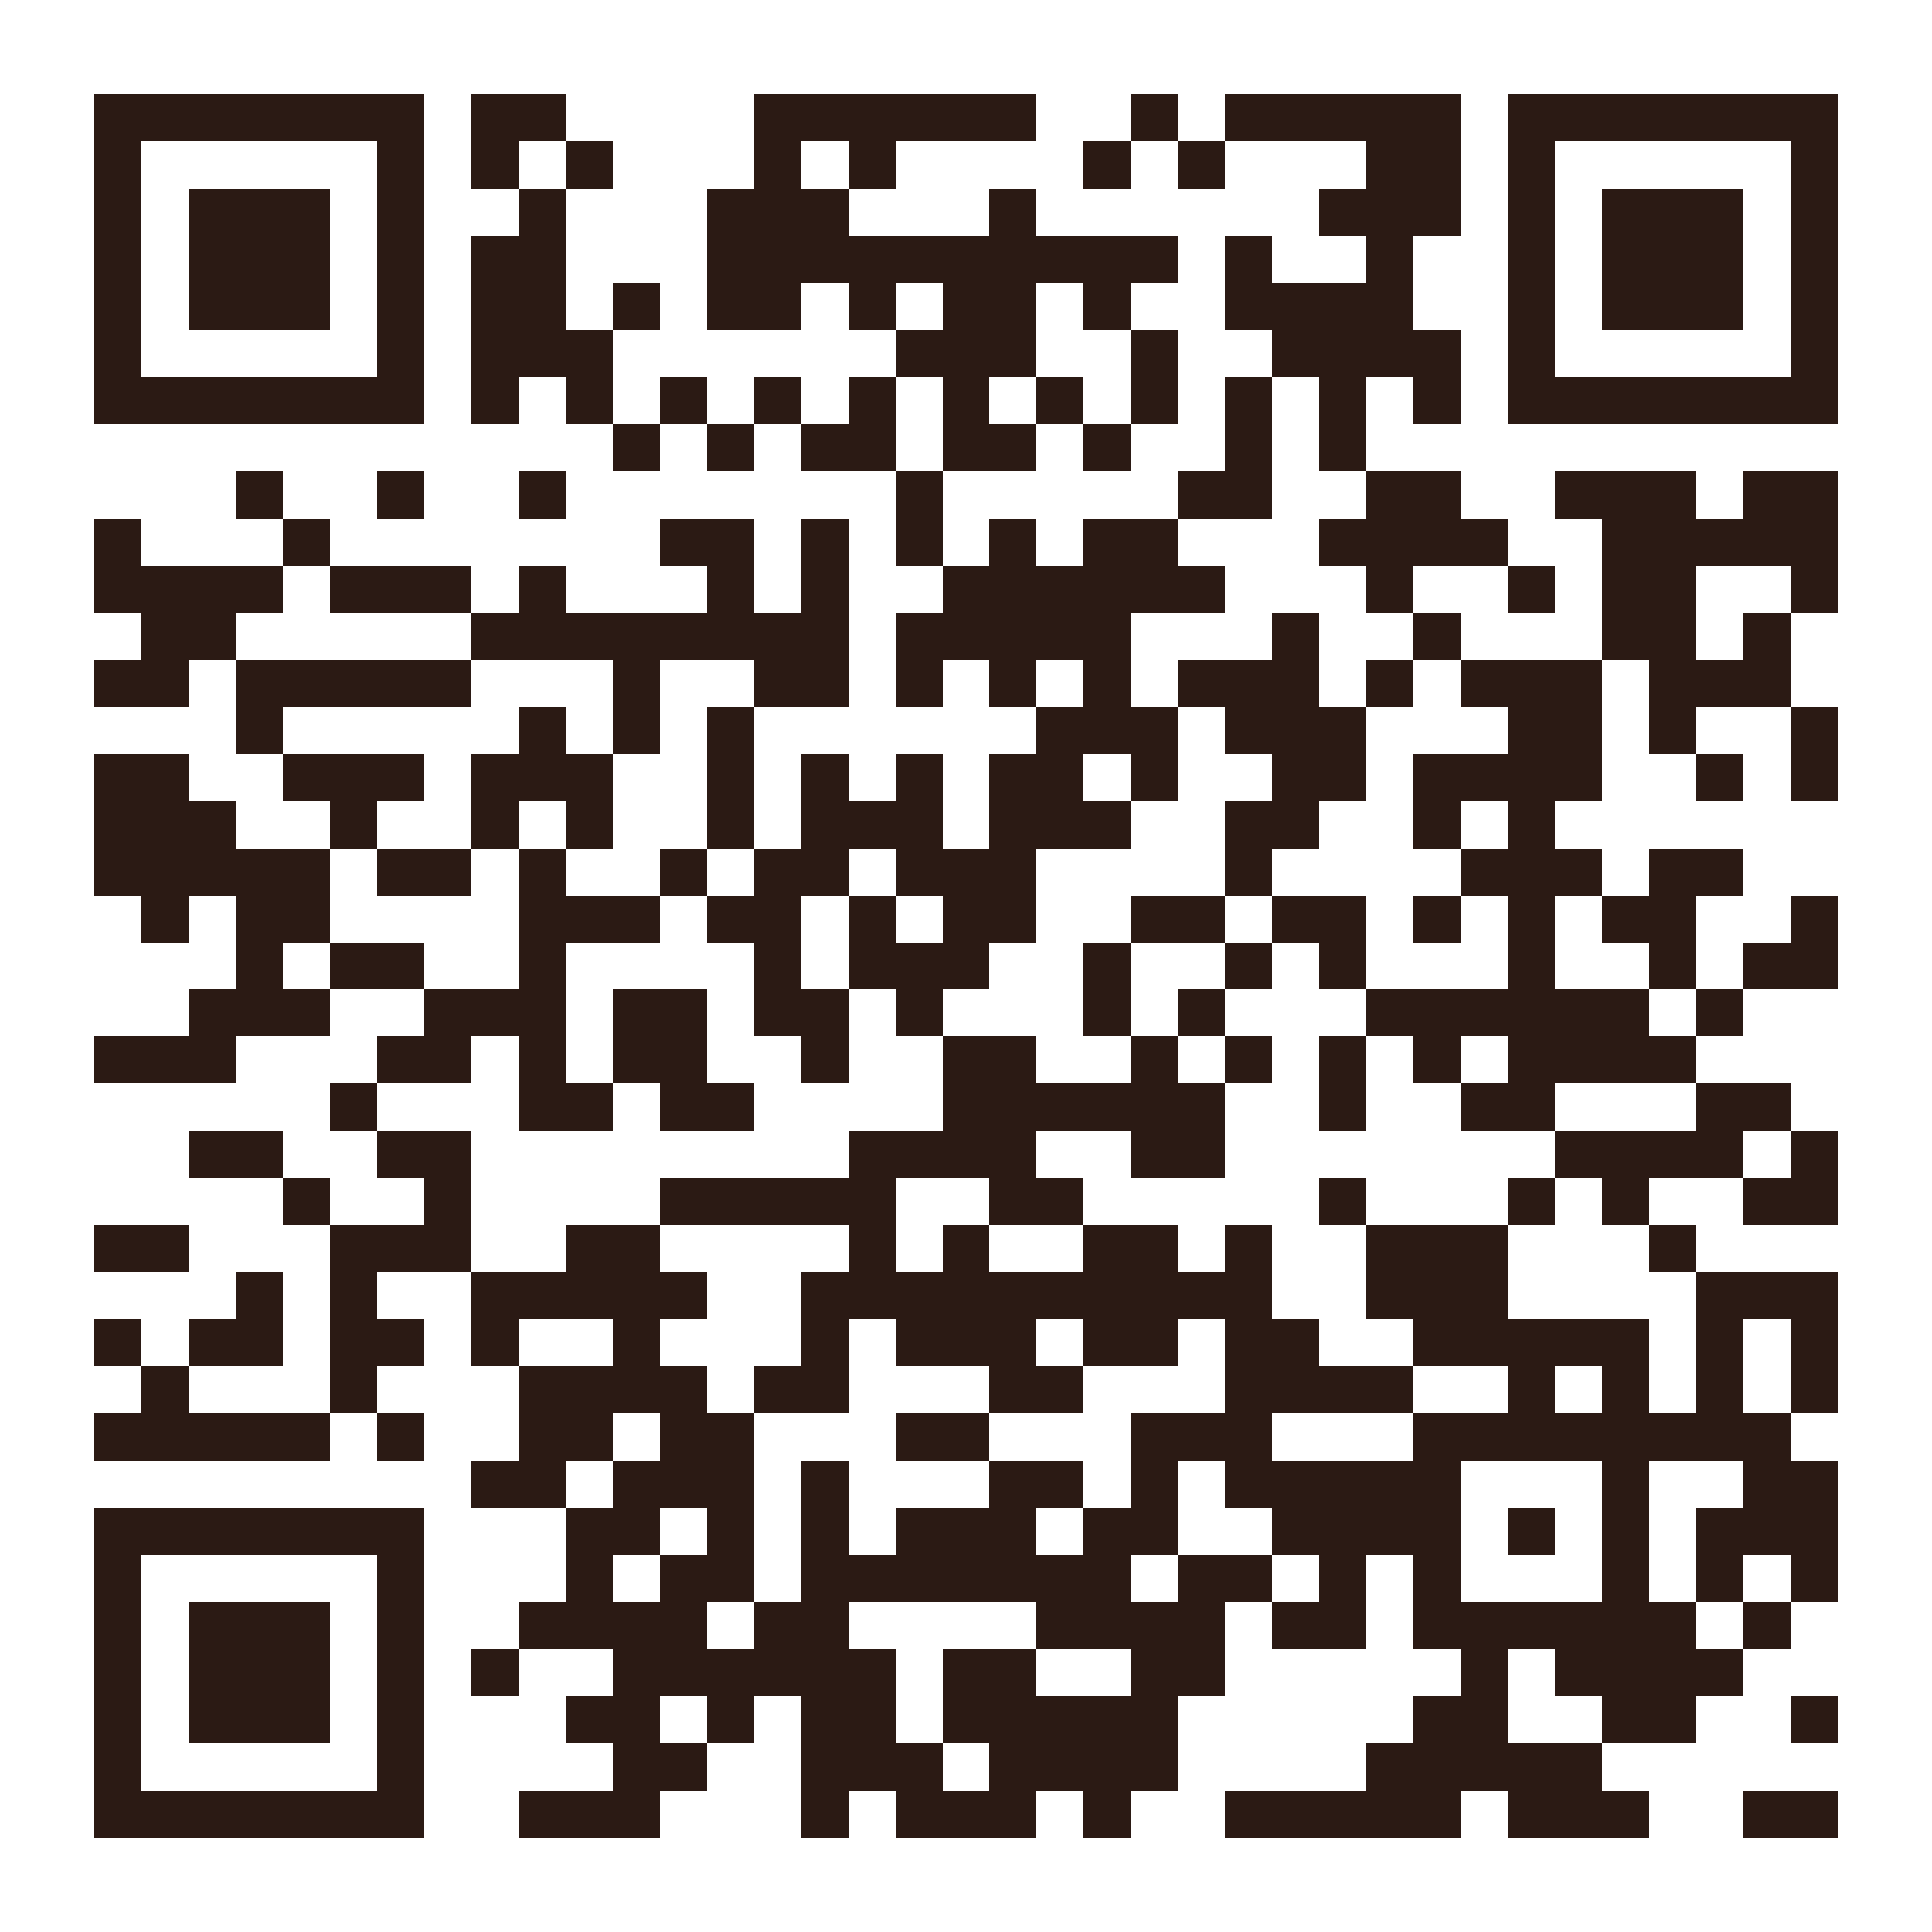
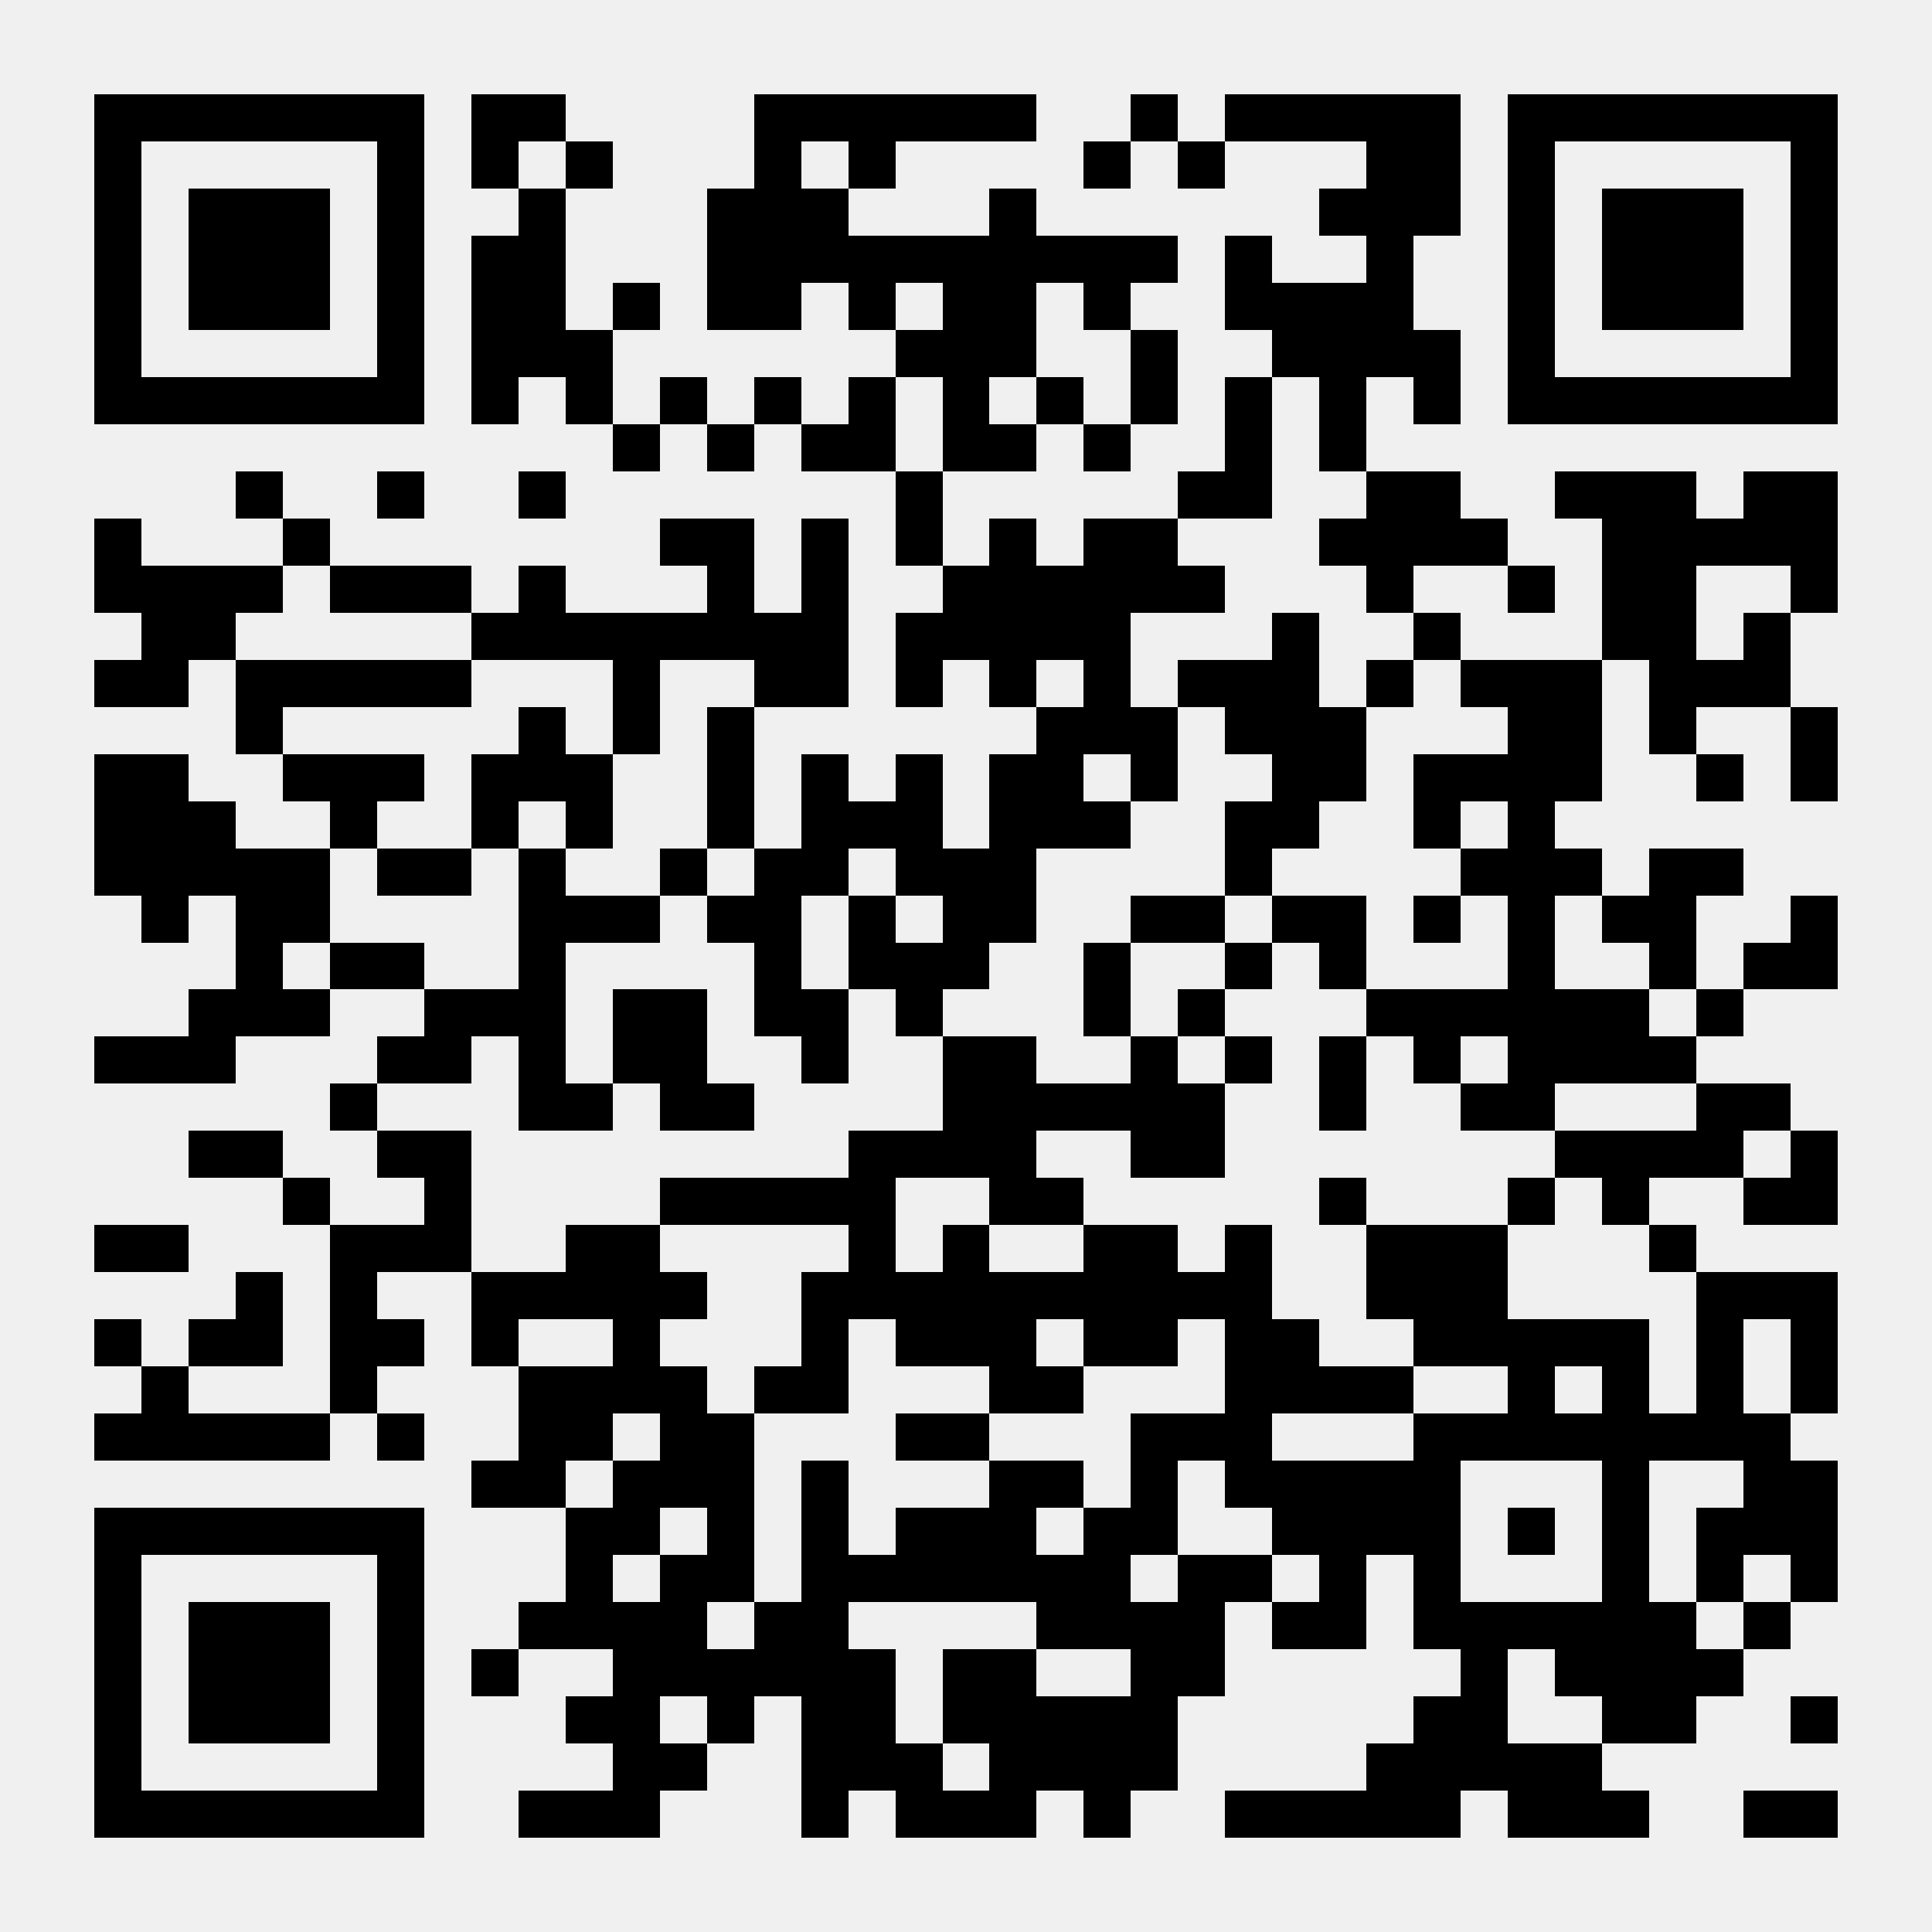
<svg xmlns="http://www.w3.org/2000/svg" viewBox="0 0 41 41" shape-rendering="crispEdges">
-   <path fill="#FFFFFF" d="M0 0h41v41H0z" />
-   <path stroke="#2B1A14" d="M2 2.5h7m1 0h2m4 0h6m2 0h1m1 0h5m1 0h7M2 3.5h1m5 0h1m1 0h1m1 0h1m3 0h1m1 0h1m4 0h1m1 0h1m3 0h2m1 0h1m5 0h1M2 4.5h1m1 0h3m1 0h1m2 0h1m3 0h3m3 0h1m6 0h3m1 0h1m1 0h3m1 0h1M2 5.5h1m1 0h3m1 0h1m1 0h2m3 0h10m1 0h1m2 0h1m2 0h1m1 0h3m1 0h1M2 6.5h1m1 0h3m1 0h1m1 0h2m1 0h1m1 0h2m1 0h1m1 0h2m1 0h1m2 0h4m2 0h1m1 0h3m1 0h1M2 7.5h1m5 0h1m1 0h3m6 0h3m2 0h1m2 0h4m1 0h1m5 0h1M2 8.5h7m1 0h1m1 0h1m1 0h1m1 0h1m1 0h1m1 0h1m1 0h1m1 0h1m1 0h1m1 0h1m1 0h1m1 0h7M13 9.5h1m1 0h1m1 0h2m1 0h2m1 0h1m2 0h1m1 0h1M5 10.5h1m2 0h1m2 0h1m7 0h1m5 0h2m2 0h2m2 0h3m1 0h2M2 11.5h1m3 0h1m7 0h2m1 0h1m1 0h1m1 0h1m1 0h2m3 0h4m2 0h5M2 12.5h4m1 0h3m1 0h1m3 0h1m1 0h1m2 0h6m3 0h1m2 0h1m1 0h2m2 0h1M3 13.5h2m5 0h8m1 0h5m3 0h1m2 0h1m3 0h2m1 0h1M2 14.5h2m1 0h5m3 0h1m2 0h2m1 0h1m1 0h1m1 0h1m1 0h3m1 0h1m1 0h3m1 0h3M5 15.5h1m5 0h1m1 0h1m1 0h1m6 0h3m1 0h3m3 0h2m1 0h1m2 0h1M2 16.5h2m2 0h3m1 0h3m2 0h1m1 0h1m1 0h1m1 0h2m1 0h1m2 0h2m1 0h4m2 0h1m1 0h1M2 17.5h3m2 0h1m2 0h1m1 0h1m2 0h1m1 0h3m1 0h3m2 0h2m2 0h1m1 0h1M2 18.5h5m1 0h2m1 0h1m2 0h1m1 0h2m1 0h3m4 0h1m4 0h3m1 0h2M3 19.5h1m1 0h2m4 0h3m1 0h2m1 0h1m1 0h2m2 0h2m1 0h2m1 0h1m1 0h1m1 0h2m2 0h1M5 20.5h1m1 0h2m2 0h1m4 0h1m1 0h3m2 0h1m2 0h1m1 0h1m3 0h1m2 0h1m1 0h2M4 21.5h3m2 0h3m1 0h2m1 0h2m1 0h1m3 0h1m1 0h1m3 0h6m1 0h1M2 22.5h3m3 0h2m1 0h1m1 0h2m2 0h1m2 0h2m2 0h1m1 0h1m1 0h1m1 0h1m1 0h4M7 23.5h1m3 0h2m1 0h2m4 0h6m2 0h1m2 0h2m3 0h2M4 24.5h2m2 0h2m8 0h4m2 0h2m7 0h4m1 0h1M6 25.5h1m2 0h1m4 0h5m2 0h2m5 0h1m3 0h1m1 0h1m2 0h2M2 26.5h2m3 0h3m2 0h2m4 0h1m1 0h1m2 0h2m1 0h1m2 0h3m3 0h1M5 27.5h1m1 0h1m2 0h5m2 0h10m2 0h3m4 0h3M2 28.5h1m1 0h2m1 0h2m1 0h1m2 0h1m3 0h1m1 0h3m1 0h2m1 0h2m2 0h5m1 0h1m1 0h1M3 29.5h1m3 0h1m3 0h4m1 0h2m3 0h2m3 0h4m2 0h1m1 0h1m1 0h1m1 0h1M2 30.5h5m1 0h1m2 0h2m1 0h2m3 0h2m3 0h3m3 0h8M10 31.5h2m1 0h3m1 0h1m3 0h2m1 0h1m1 0h5m3 0h1m2 0h2M2 32.5h7m3 0h2m1 0h1m1 0h1m1 0h3m1 0h2m2 0h4m1 0h1m1 0h1m1 0h3M2 33.5h1m5 0h1m3 0h1m1 0h2m1 0h7m1 0h2m1 0h1m1 0h1m3 0h1m1 0h1m1 0h1M2 34.5h1m1 0h3m1 0h1m2 0h4m1 0h2m4 0h4m1 0h2m1 0h6m1 0h1M2 35.5h1m1 0h3m1 0h1m1 0h1m2 0h6m1 0h2m2 0h2m5 0h1m1 0h4M2 36.5h1m1 0h3m1 0h1m3 0h2m1 0h1m1 0h2m1 0h5m5 0h2m2 0h2m2 0h1M2 37.5h1m5 0h1m4 0h2m2 0h3m1 0h4m4 0h5M2 38.5h7m2 0h3m3 0h1m1 0h3m1 0h1m2 0h5m1 0h3m2 0h2" />
+   <path stroke="#000000" d="M2 2.5h7m1 0h2m4 0h6m2 0h1m1 0h5m1 0h7M2 3.5h1m5 0h1m1 0h1m1 0h1m3 0h1m1 0h1m4 0h1m1 0h1m3 0h2m1 0h1m5 0h1M2 4.5h1m1 0h3m1 0h1m2 0h1m3 0h3m3 0h1m6 0h3m1 0h1m1 0h3m1 0h1M2 5.5h1m1 0h3m1 0h1m1 0h2m3 0h10m1 0h1m2 0h1m2 0h1m1 0h3m1 0h1M2 6.5h1m1 0h3m1 0h1m1 0h2m1 0h1m1 0h2m1 0h1m1 0h2m1 0h1m2 0h4m2 0h1m1 0h3m1 0h1M2 7.5h1m5 0h1m1 0h3m6 0h3m2 0h1m2 0h4m1 0h1m5 0h1M2 8.5h7m1 0h1m1 0h1m1 0h1m1 0h1m1 0h1m1 0h1m1 0h1m1 0h1m1 0h1m1 0h1m1 0h1m1 0h7M13 9.5h1m1 0h1m1 0h2m1 0h2m1 0h1m2 0h1m1 0h1M5 10.5h1m2 0h1m2 0h1m7 0h1m5 0h2m2 0h2m2 0h3m1 0h2M2 11.5h1m3 0h1m7 0h2m1 0h1m1 0h1m1 0h1m1 0h2m3 0h4m2 0h5M2 12.5h4m1 0h3m1 0h1m3 0h1m1 0h1m2 0h6m3 0h1m2 0h1m1 0h2m2 0h1M3 13.5h2m5 0h8m1 0h5m3 0h1m2 0h1m3 0h2m1 0h1M2 14.5h2m1 0h5m3 0h1m2 0h2m1 0h1m1 0h1m1 0h1m1 0h3m1 0h1m1 0h3m1 0h3M5 15.5h1m5 0h1m1 0h1m1 0h1m6 0h3m1 0h3m3 0h2m1 0h1m2 0h1M2 16.5h2m2 0h3m1 0h3m2 0h1m1 0h1m1 0h1m1 0h2m1 0h1m2 0h2m1 0h4m2 0h1m1 0h1M2 17.5h3m2 0h1m2 0h1m1 0h1m2 0h1m1 0h3m1 0h3m2 0h2m2 0h1m1 0h1M2 18.5h5m1 0h2m1 0h1m2 0h1m1 0h2m1 0h3m4 0h1m4 0h3m1 0h2M3 19.5h1m1 0h2m4 0h3m1 0h2m1 0h1m1 0h2m2 0h2m1 0h2m1 0h1m1 0h1m1 0h2m2 0h1M5 20.5h1m1 0h2m2 0h1m4 0h1m1 0h3m2 0h1m2 0h1m1 0h1m3 0h1m2 0h1m1 0h2M4 21.5h3m2 0h3m1 0h2m1 0h2m1 0h1m3 0h1m1 0h1m3 0h6m1 0h1M2 22.5h3m3 0h2m1 0h1m1 0h2m2 0h1m2 0h2m2 0h1m1 0h1m1 0h1m1 0h1m1 0h4M7 23.5h1m3 0h2m1 0h2m4 0h6m2 0h1m2 0h2m3 0h2M4 24.5h2m2 0h2m8 0h4m2 0h2m7 0h4m1 0h1M6 25.5h1m2 0h1m4 0h5m2 0h2m5 0h1m3 0h1m1 0h1m2 0h2M2 26.5h2m3 0h3m2 0h2m4 0h1m1 0h1m2 0h2m1 0h1m2 0h3m3 0h1M5 27.5h1m1 0h1m2 0h5m2 0h10m2 0h3m4 0h3M2 28.5h1m1 0h2m1 0h2m1 0h1m2 0h1m3 0h1m1 0h3m1 0h2m1 0h2m2 0h5m1 0h1m1 0h1M3 29.5h1m3 0h1m3 0h4m1 0h2m3 0h2m3 0h4m2 0h1m1 0h1m1 0h1m1 0h1M2 30.5h5m1 0h1m2 0h2m1 0h2m3 0h2m3 0h3m3 0h8M10 31.5h2m1 0h3m1 0h1m3 0h2m1 0h1m1 0h5m3 0h1m2 0h2M2 32.5h7m3 0h2m1 0h1m1 0h1m1 0h3m1 0h2m2 0h4m1 0h1m1 0h1m1 0h3M2 33.5h1m5 0h1m3 0h1m1 0h2m1 0h7m1 0h2m1 0h1m1 0h1m3 0h1m1 0h1m1 0h1M2 34.5h1m1 0h3m1 0h1m2 0h4m1 0h2m4 0h4m1 0h2m1 0h6m1 0h1M2 35.5h1m1 0h3m1 0h1m1 0h1m2 0h6m1 0h2m2 0h2m5 0h1m1 0h4M2 36.5h1m1 0h3m1 0h1m3 0h2m1 0h1m1 0h2m1 0h5m5 0h2m2 0h2m2 0h1M2 37.5h1m5 0h1m4 0h2m2 0h3m1 0h4m4 0h5M2 38.5h7m2 0h3m3 0h1m1 0h3m1 0h1m2 0h5m1 0h3m2 0h2" />
</svg>
